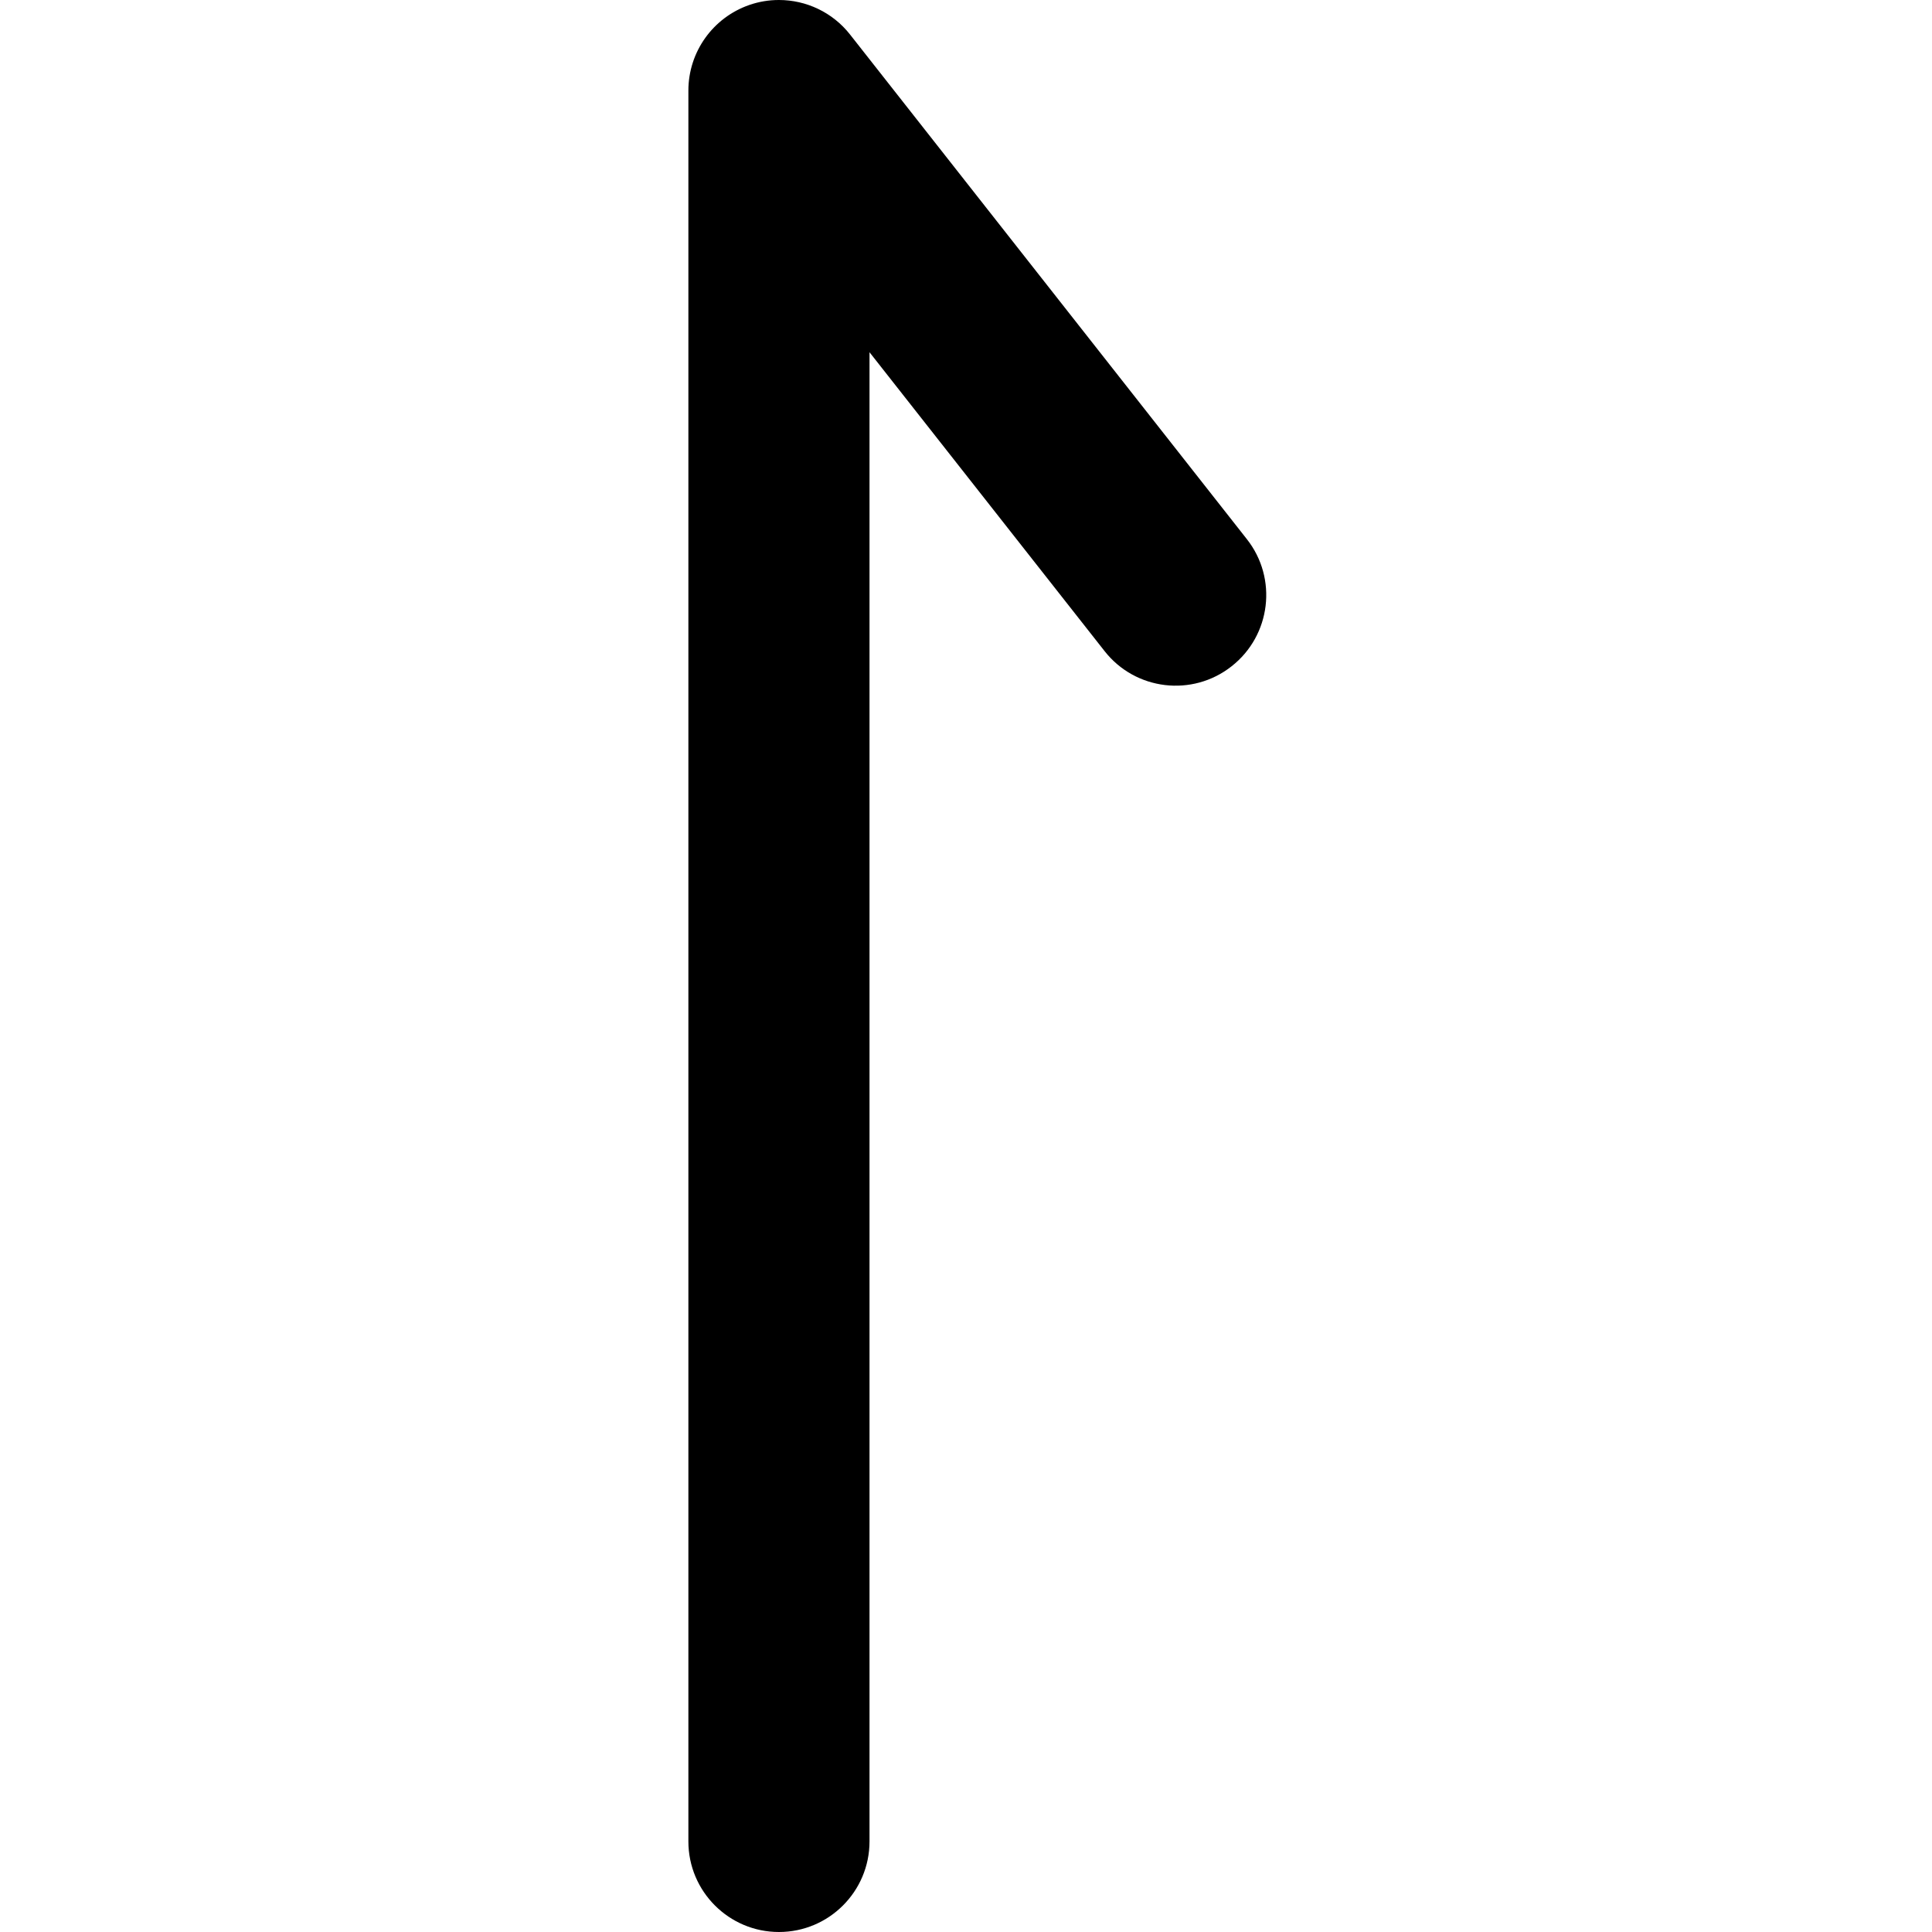
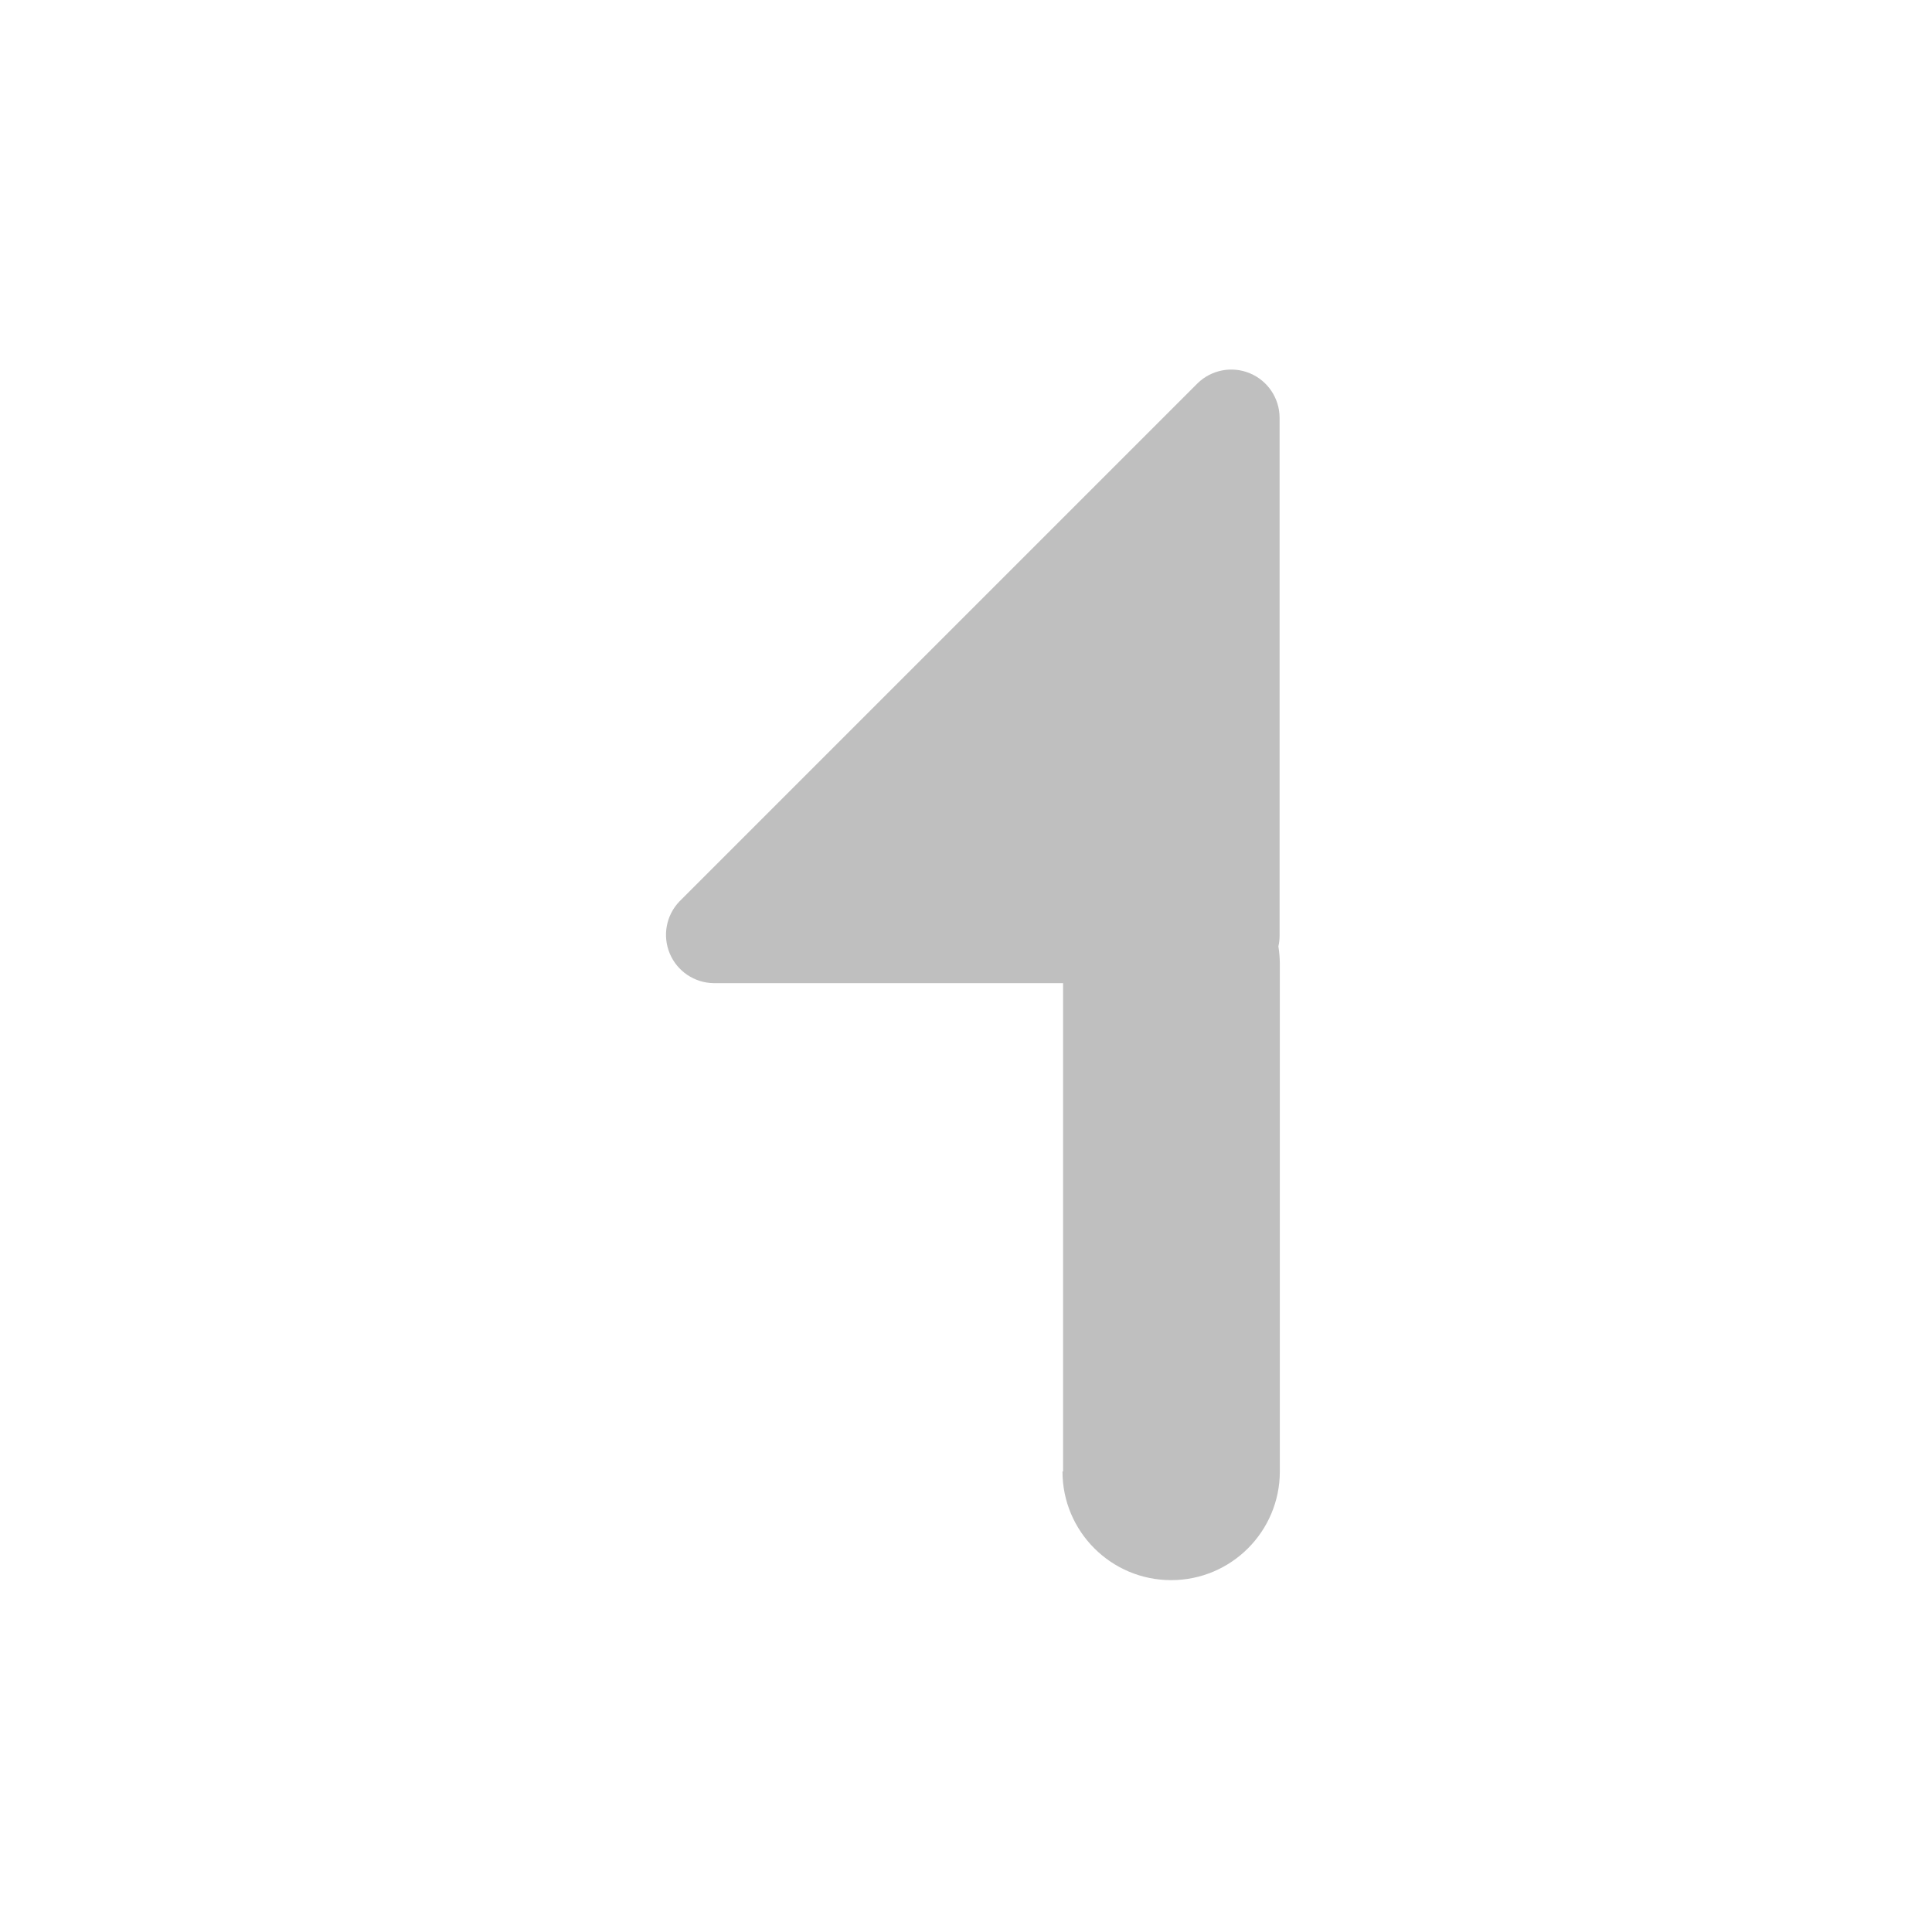
- <svg xmlns="http://www.w3.org/2000/svg" t="1577779542159" class="icon" viewBox="450 0 320 1024" version="1.1" p-id="2531" width="200" height="200">
+ <svg xmlns="http://www.w3.org/2000/svg" t="1584583335085" class="icon" viewBox="0 0 1024 1024" version="1.1" p-id="7380" width="200" height="200" fill="#bfbfbf">
  <defs>
    <style type="text/css" />
  </defs>
-   <path d="M750.795 353.125c-20.813 16.437-51.032 12.813-67.375-8.062L558.857 186.687V976c0 26.5-21.5 48-48 48s-48-21.5-48-48V48c0-20.469 12.969-38.656 32.313-45.375A47.762 47.762 0 0 1 510.857 0c14.438 0 28.469 6.531 37.72 18.344l210.28 267.407c16.407 20.81 12.78 50.999-8.062 67.374z" fill="" p-id="2532" />
+   <path d="M563.456 779.904V521.088H378.304a25.6 25.6 0 0 1-18.176-43.328l274.688-274.688a25.6 25.6 0 0 1 43.392 18.112v274.624a25.6 25.6 0 0 1-0.64 5.824 58.176 58.176 0 0 1 0.768 9.472v268.8a57.6 57.6 0 0 1-115.2 0z" p-id="7381" />
</svg>
